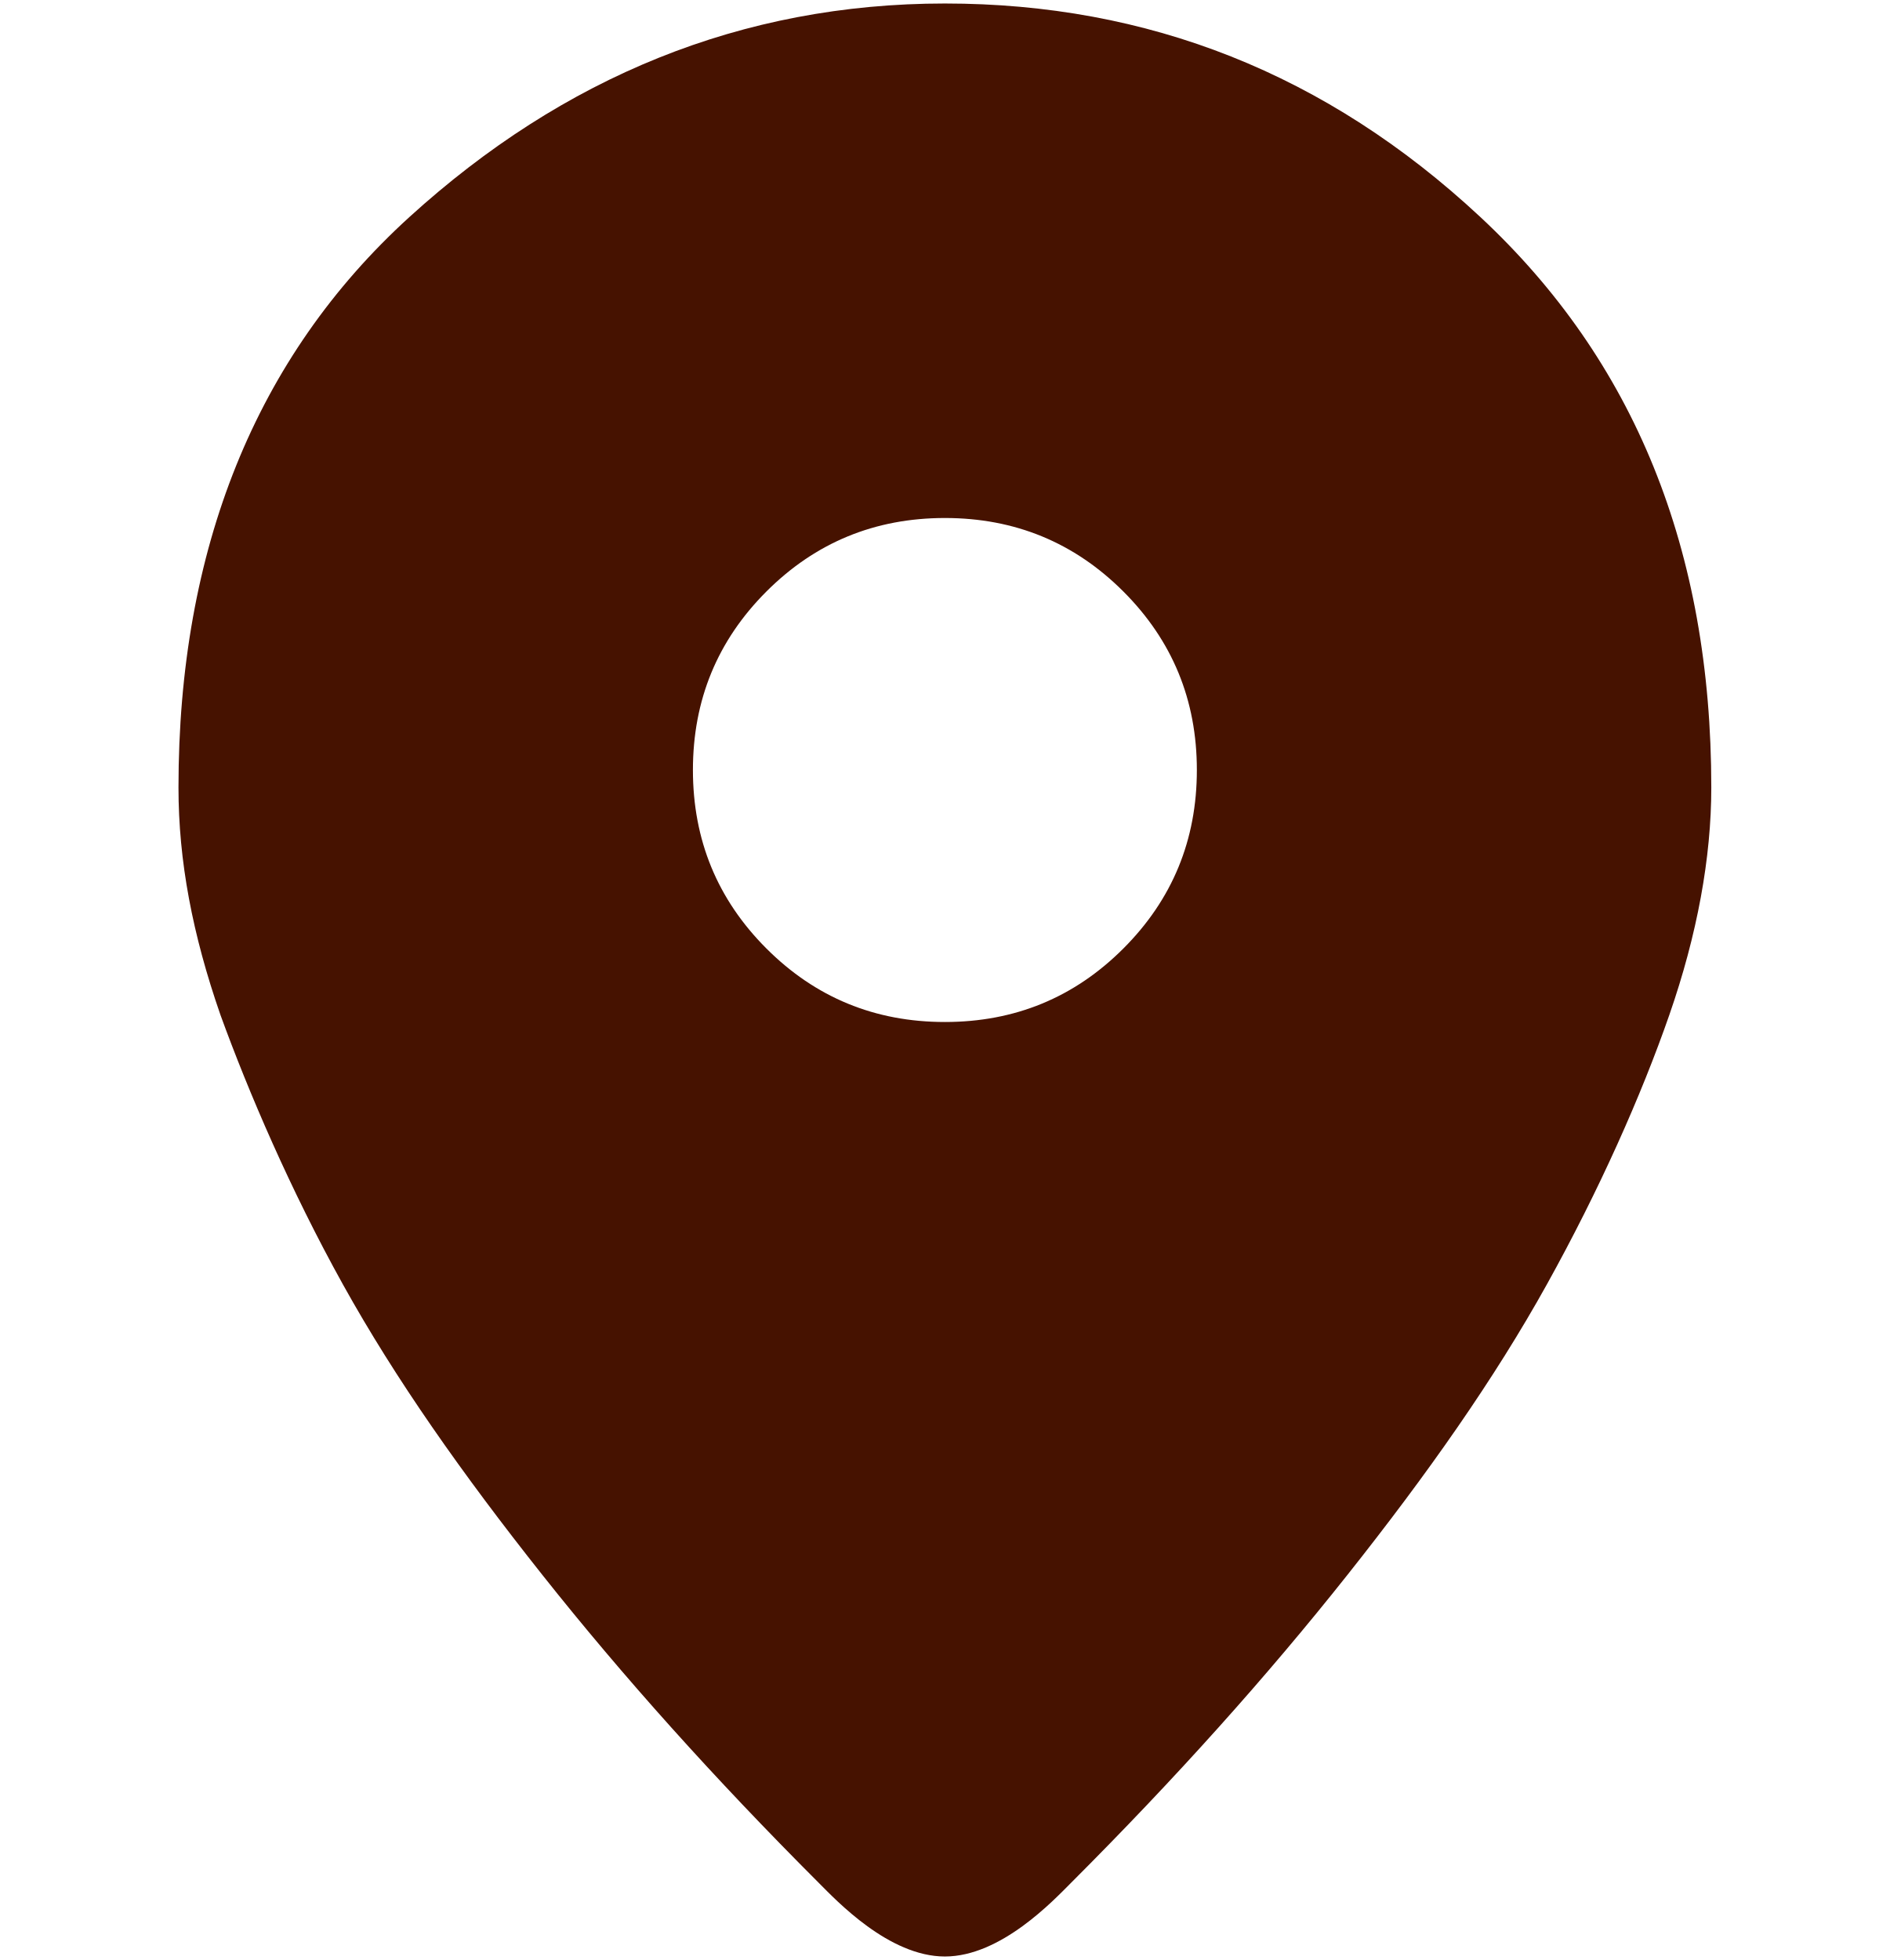
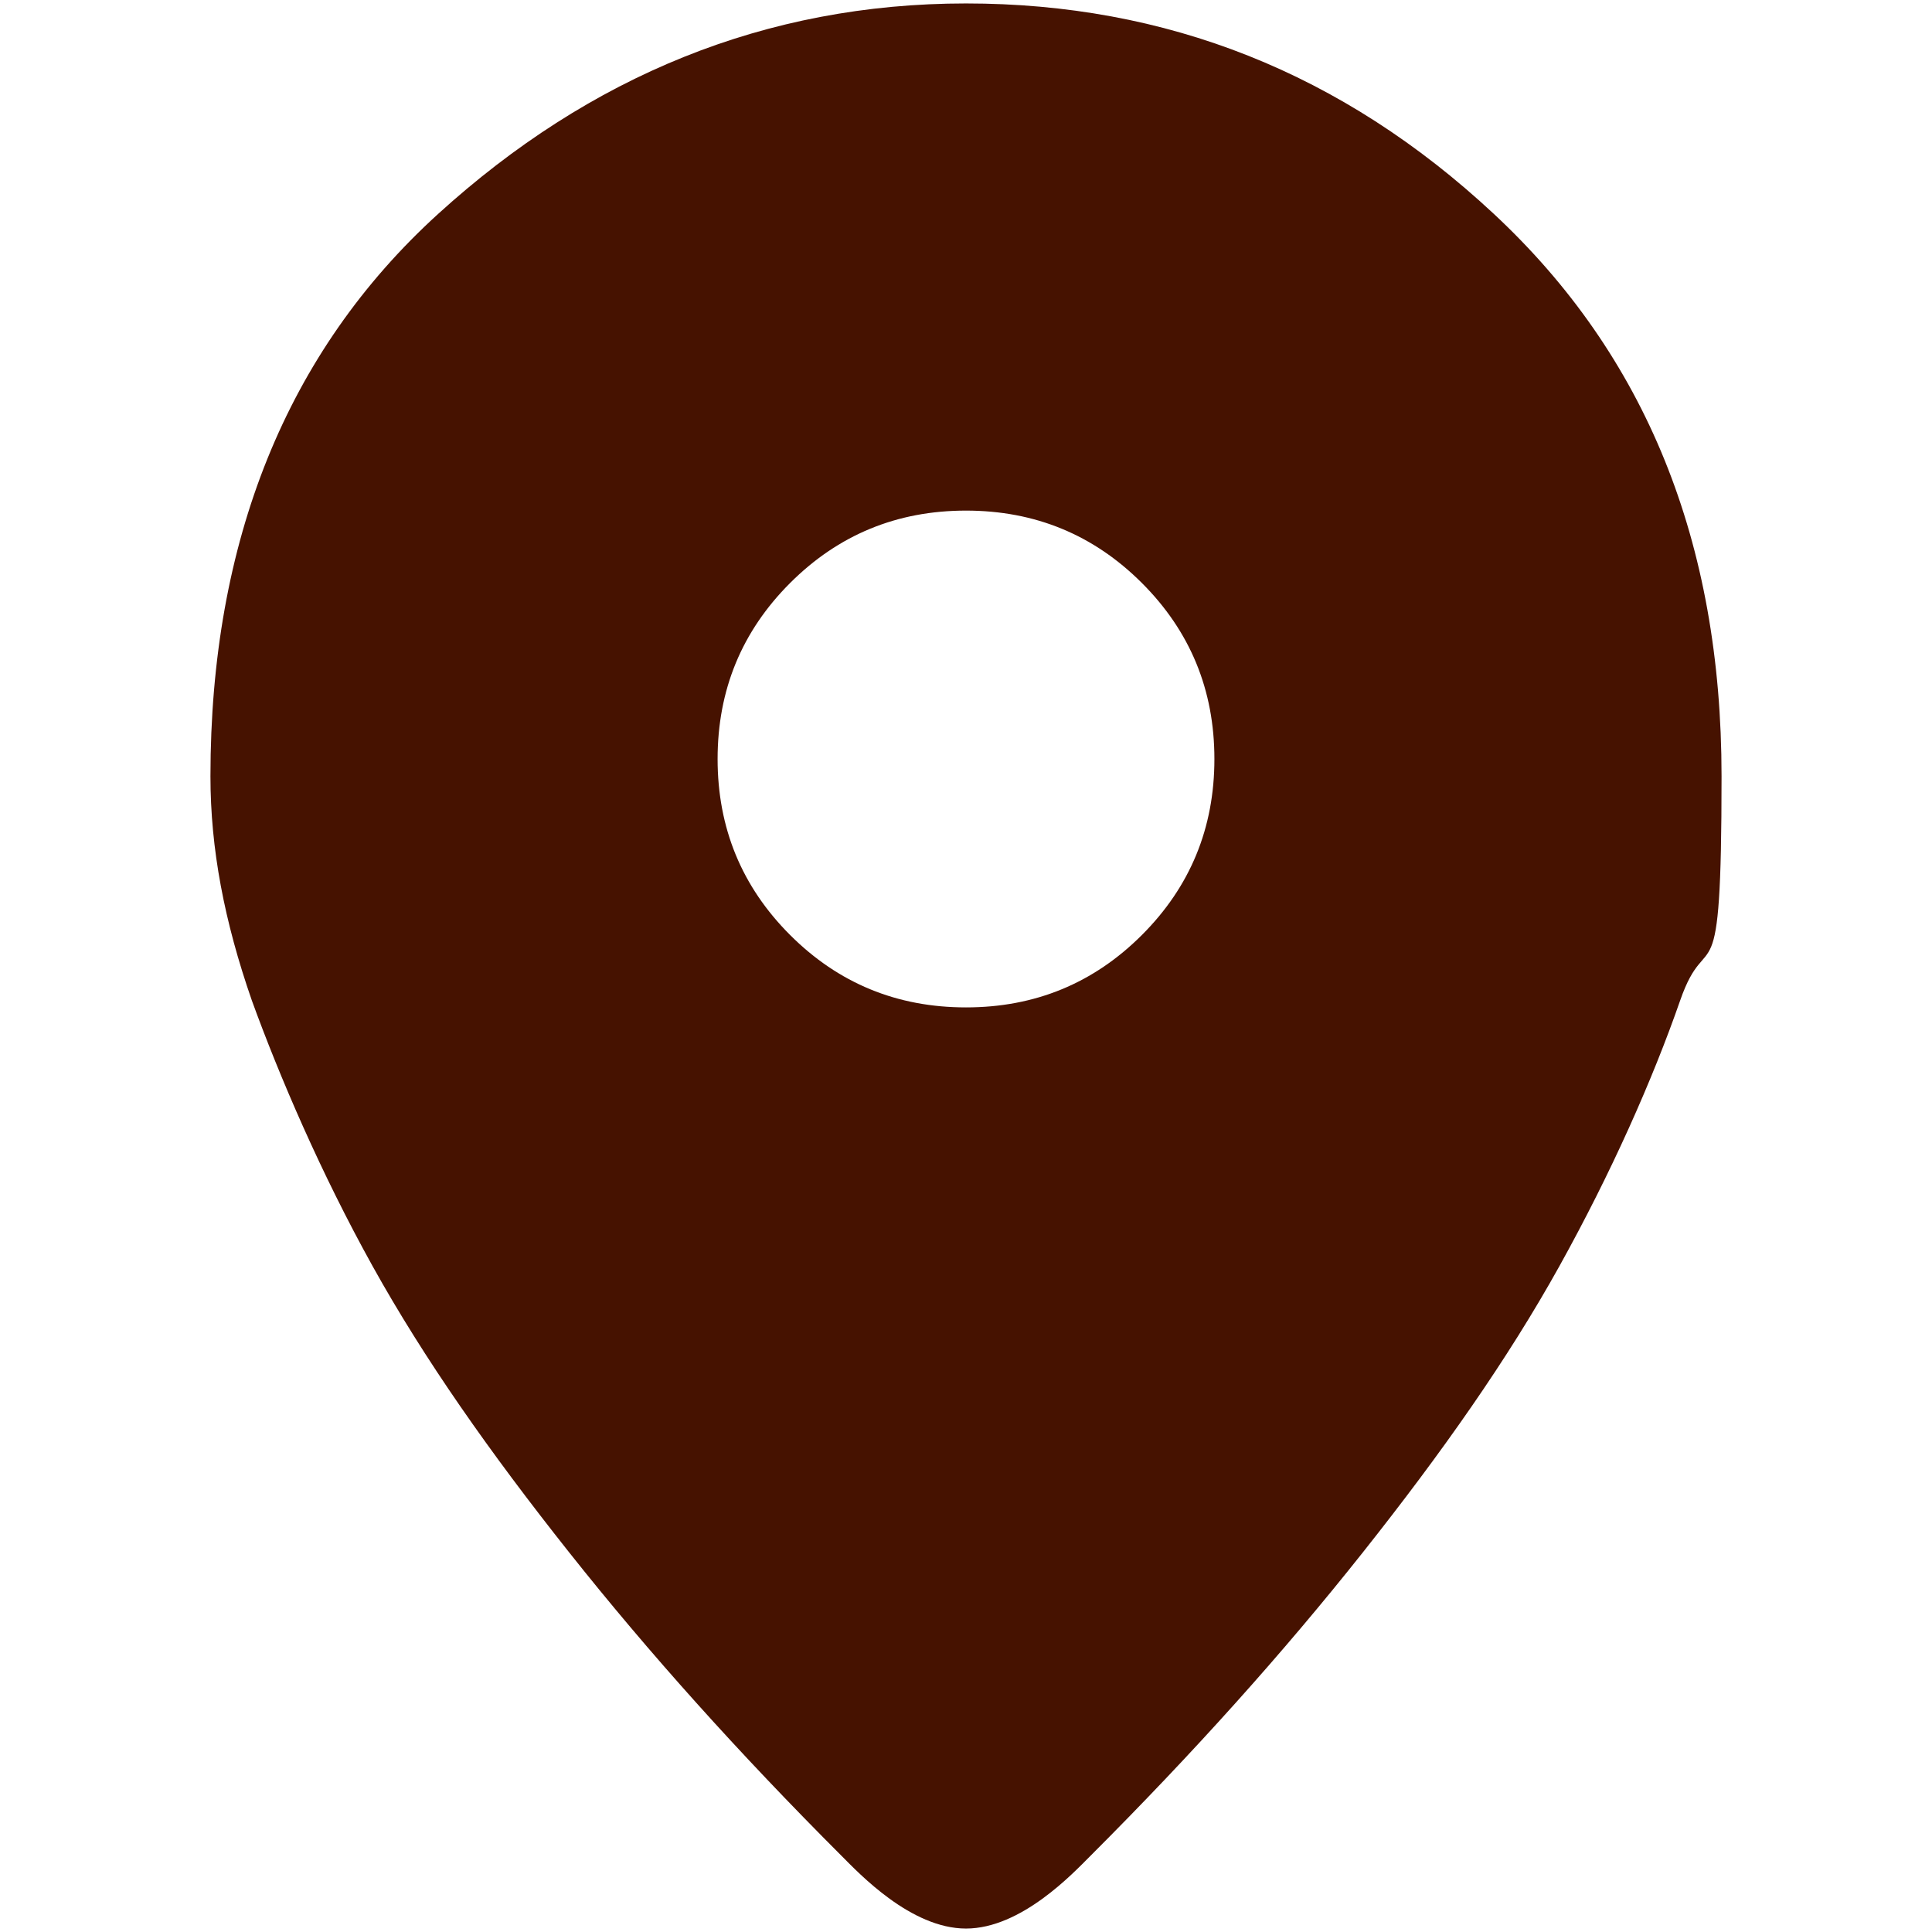
- <svg xmlns="http://www.w3.org/2000/svg" id="Layer_1" version="1.1" viewBox="0 0 54 56">
+ <svg xmlns="http://www.w3.org/2000/svg" id="Layer_1" version="1.1" viewBox="0 0 56 56">
  <defs>
    <style>
      .st0 {
        fill: #461200;
      }
    </style>
  </defs>
-   <path class="st0" d="M27,55.9c-1.6,0-3.1-1.6-3.6-2.1-3-3-5.6-5.9-7.9-8.8-2.3-2.9-4.2-5.6-5.7-8.3-1.5-2.7-2.7-5.5-3.5-7.7-.8-2.3-1.2-4.4-1.2-6.5,0-6.8,2.2-12.3,6.6-16.3C16.1,2.2,21.2.1,27,.1s10.9,2,15.3,6.1c4.4,4.1,6.6,9.5,6.6,16.3,0,2-.4,4.2-1.2,6.5-.8,2.3-2,5-3.5,7.7-1.5,2.7-3.4,5.4-5.7,8.3-2.3,2.9-4.9,5.8-7.9,8.8-.5.5-2,2.1-3.6,2.1ZM27,29.2c2,0,3.7-.7,5.1-2.1,1.4-1.4,2.1-3.1,2.1-5.1,0-2-.7-3.7-2.1-5.1-1.4-1.4-3.1-2.1-5.1-2.1-2,0-3.7.7-5.1,2.1-1.4,1.4-2.1,3.1-2.1,5.1,0,2,.7,3.7,2.1,5.1,1.4,1.4,3.1,2.1,5.1,2.1" />
+   <path class="st0" d="M28,55.9c-1.6,0-3.1-1.6-3.6-2.1-3-3-5.6-5.9-7.9-8.8-2.3-2.9-4.2-5.6-5.7-8.3s-2.7-5.5-3.5-7.7c-.8-2.3-1.2-4.4-1.2-6.5,0-6.8,2.2-12.3,6.6-16.3C17.1,2.2,22.2.1,28,.1s10.9,2,15.3,6.1c4.4,4.1,6.6,9.5,6.6,16.3s-.4,4.2-1.2,6.5-2,5-3.5,7.7-3.4,5.4-5.7,8.3c-2.3,2.9-4.9,5.8-7.9,8.8-.5.5-2,2.1-3.6,2.1ZM28,29.2c2,0,3.7-.7,5.1-2.1,1.4-1.4,2.1-3.1,2.1-5.1s-.7-3.7-2.1-5.1c-1.4-1.4-3.1-2.1-5.1-2.1s-3.7.7-5.1,2.1c-1.4,1.4-2.1,3.1-2.1,5.1s.7,3.7,2.1,5.1,3.1,2.1,5.1,2.1" />
</svg>
